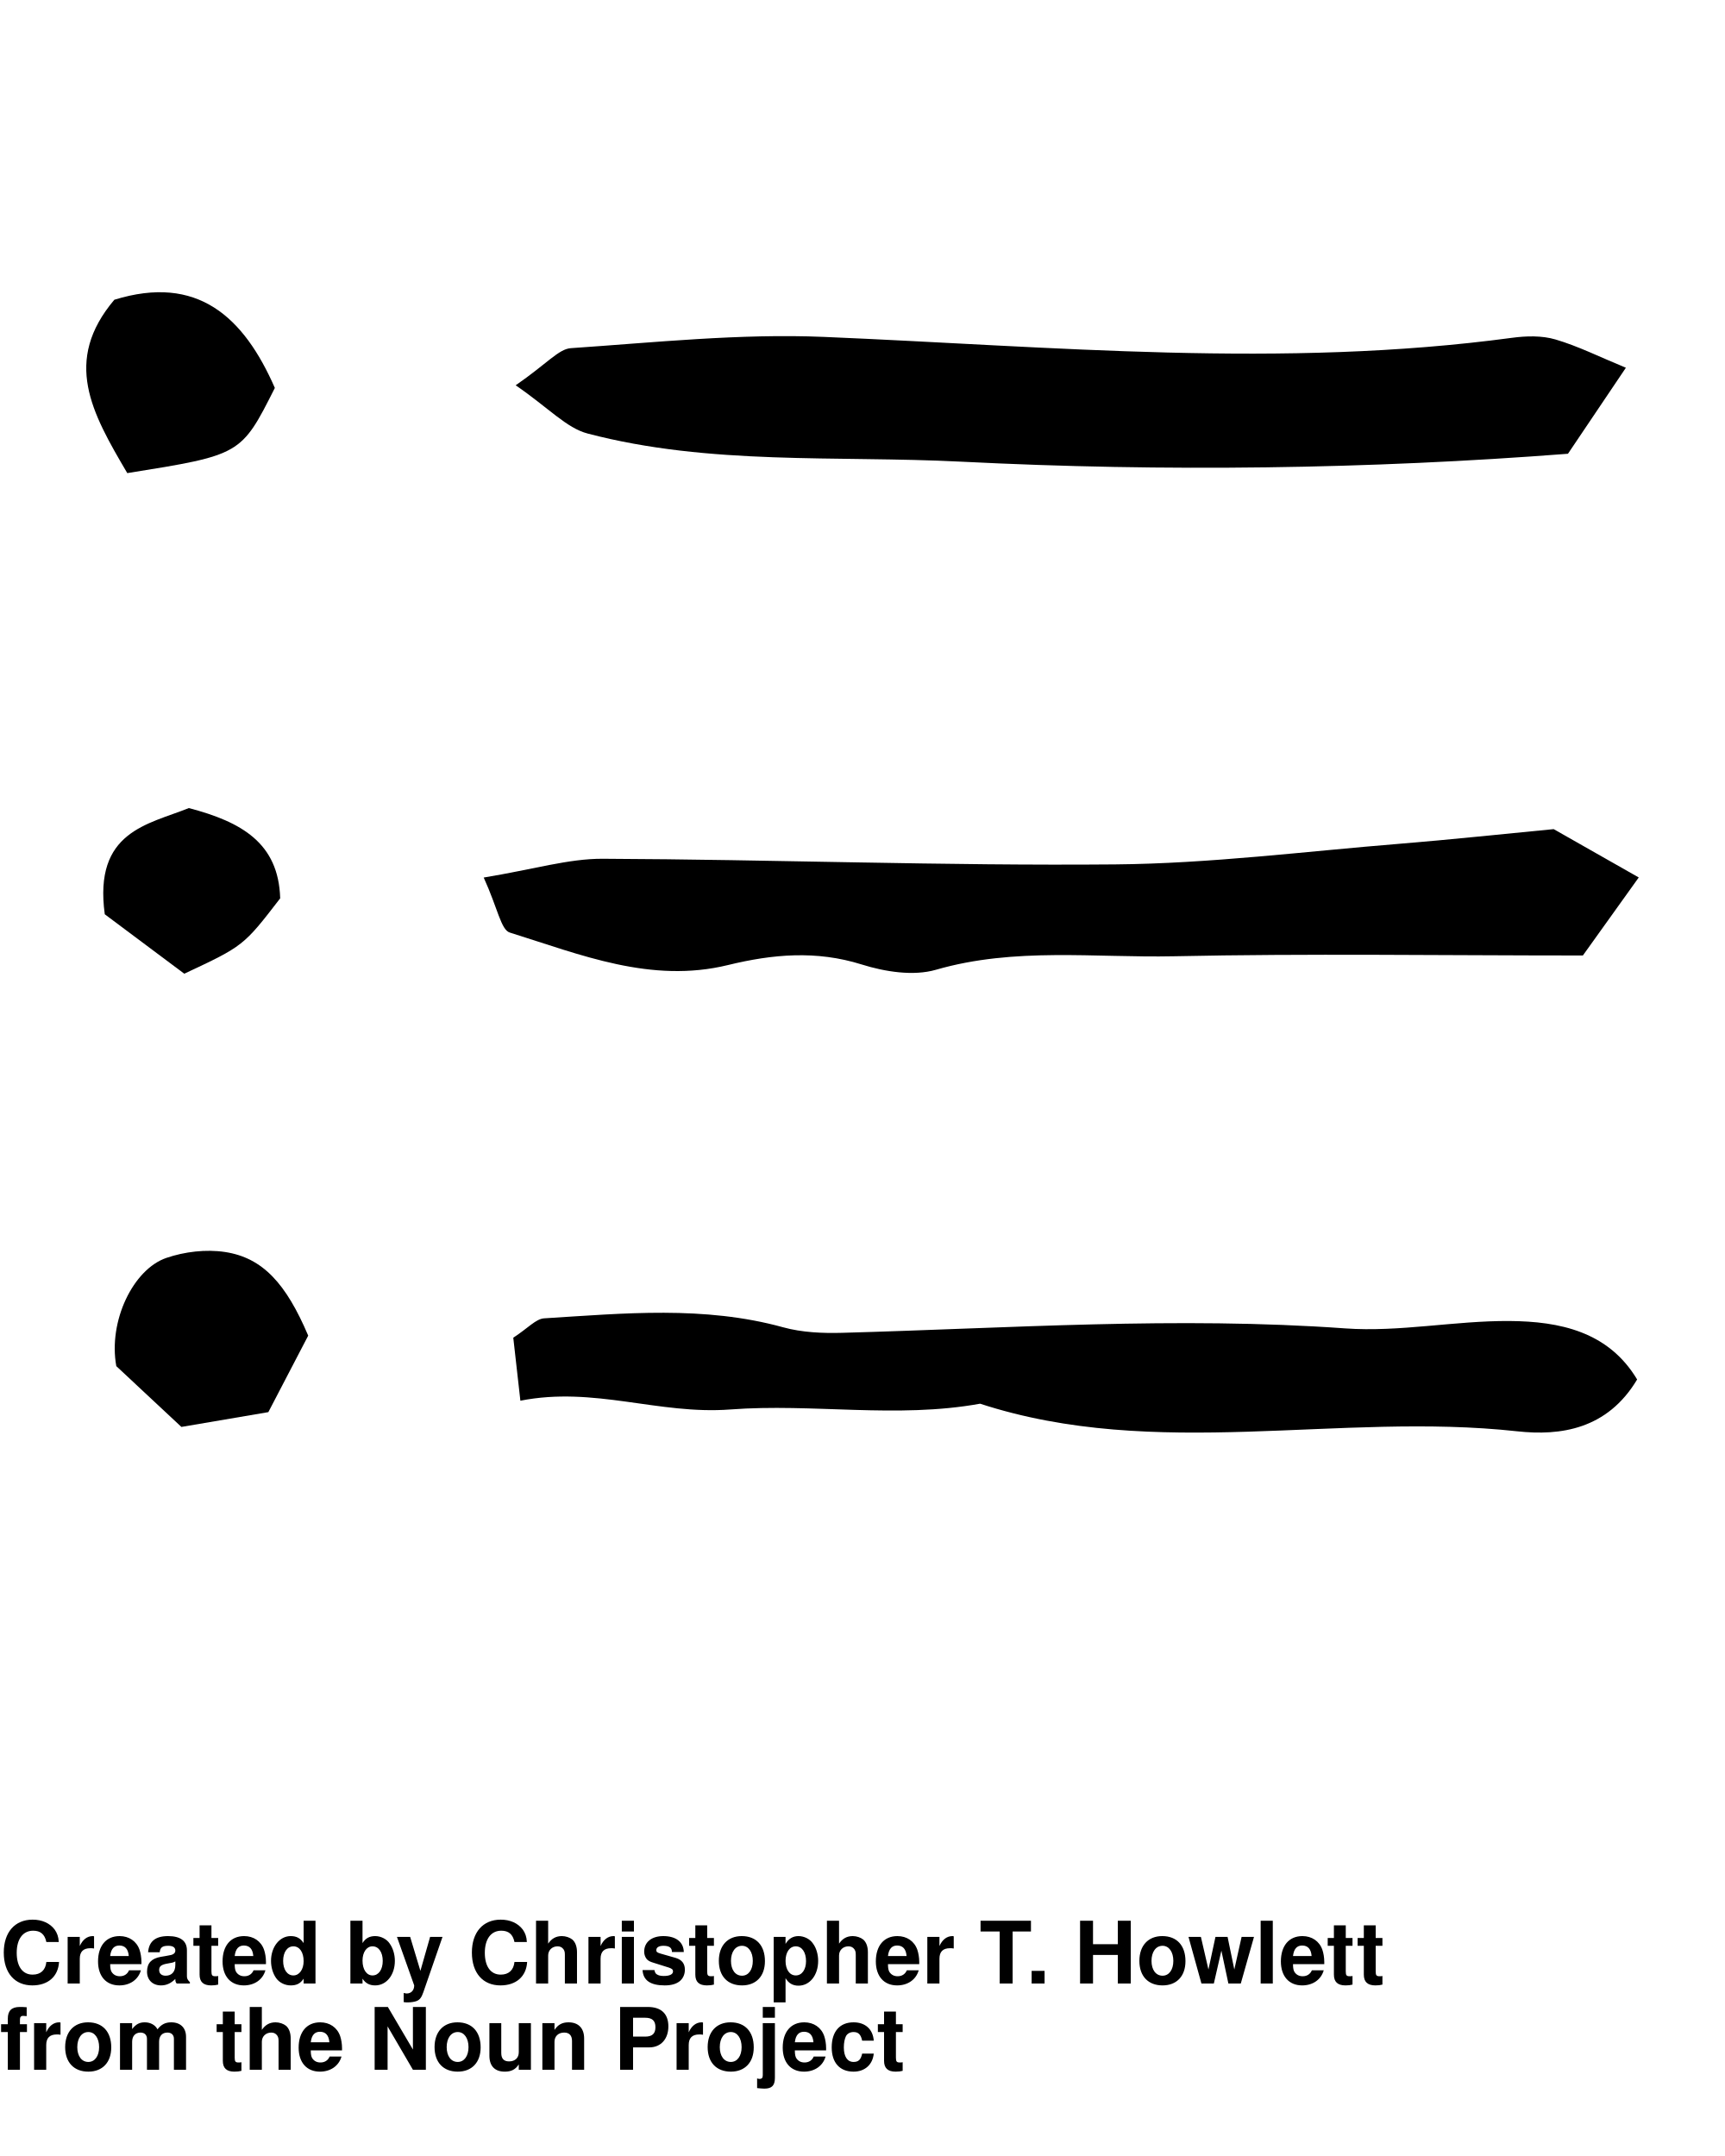
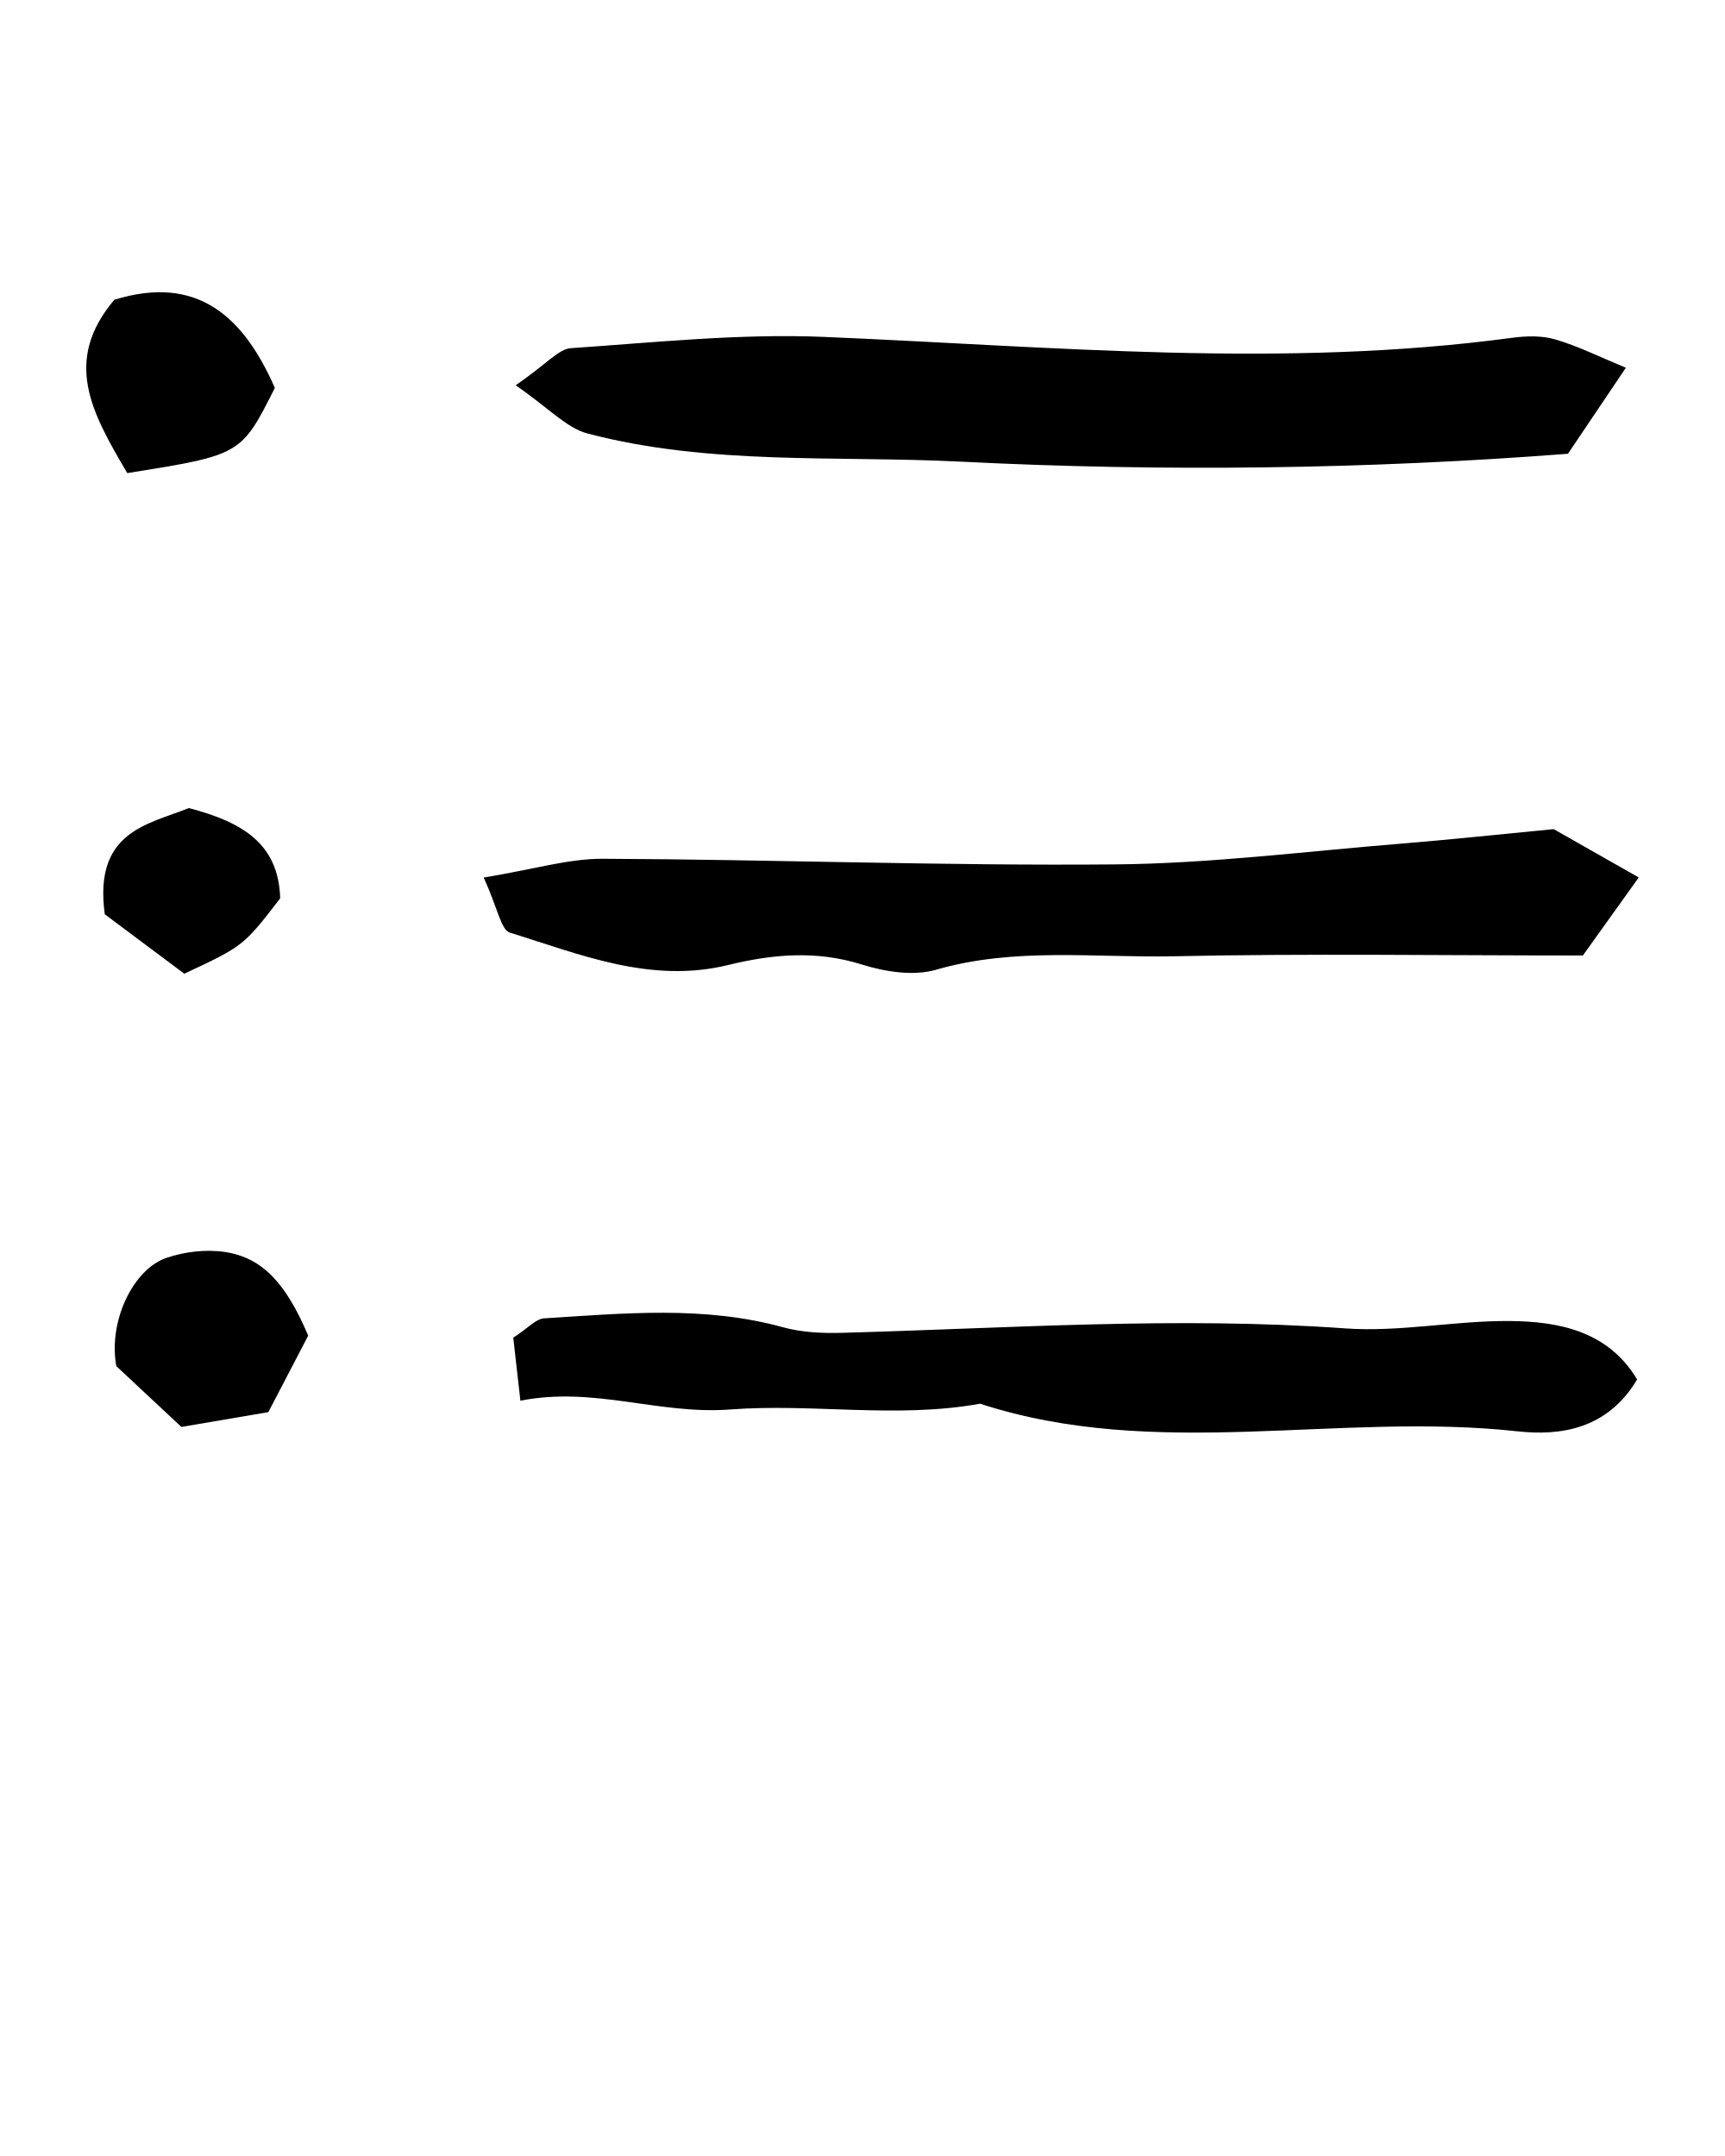
- <svg xmlns="http://www.w3.org/2000/svg" version="1.1" x="0px" y="0px" viewBox="0 0 100 125" enable-background="new 0 0 100 100" xml:space="preserve">
-   <g>
-     <path d="M55.706,26.766c11.837,0.598,23.677,0.432,35.19-0.458c1.218-1.809,2.154-3.199,3.358-4.987   c-1.518-0.625-2.765-1.252-4.082-1.64c-0.785-0.231-1.695-0.207-2.522-0.095c-13.302,1.79-26.587,0.504-39.887-0.053   c-4.875-0.204-9.786,0.321-14.67,0.653c-0.705,0.048-1.357,0.878-3.198,2.152c1.934,1.332,2.944,2.476,4.169,2.797   C41.159,26.997,48.48,26.401,55.706,26.766z" />
-     <path d="M42.203,55.951c2.581-0.63,5.114-0.861,7.747-0.034c1.35,0.424,2.999,0.687,4.307,0.308   c4.57-1.322,9.207-0.685,13.803-0.783c7.737-0.165,15.48-0.045,23.701-0.045c0.874-1.22,1.993-2.783,3.239-4.524   c-2.011-1.142-3.517-1.997-4.932-2.802c-3.094,0.297-5.987,0.61-8.887,0.845c-5.511,0.446-11.023,1.151-16.539,1.2   c-9.897,0.089-19.797-0.286-29.697-0.327c-1.984-0.008-3.971,0.606-6.904,1.089c0.821,1.805,1,3.03,1.511,3.189   C33.657,55.348,37.739,57.041,42.203,55.951z" />
-     <path d="M87.502,76.589c-3.175-0.021-6.376,0.654-9.523,0.428c-9.737-0.7-19.442-0.009-29.159,0.257   c-1.139,0.031-2.331-0.02-3.419-0.32c-4.588-1.266-9.225-0.808-13.856-0.52c-0.482,0.03-0.933,0.567-1.79,1.123   c0.093,0.828,0.21,1.861,0.412,3.653c4.283-0.848,8.006,0.823,12.171,0.508c4.779-0.362,9.658,0.541,14.479-0.335   c10.225,3.332,20.779,0.464,31.132,1.6c2.513,0.276,5.228-0.109,6.957-3.004C93.246,77.205,90.425,76.608,87.502,76.589z" />
-     <path d="M15.933,22.491c-1.804-4.124-4.488-6.602-9.305-5.112C3.631,20.93,5.307,23.915,7.379,27.43   C13.976,26.375,13.976,26.375,15.933,22.491z" />
-     <path d="M13.044,72.588c-1.099-0.167-2.346-0.019-3.404,0.344c-1.917,0.658-3.373,3.661-2.898,6.273   c1.106,1.033,2.538,2.37,3.774,3.525c1.947-0.331,3.372-0.574,5.04-0.858c0.73-1.4,1.521-2.919,2.311-4.435   C16.59,74.432,15.238,72.921,13.044,72.588z" />
-     <path d="M16.243,52.083c-0.094-3.213-2.248-4.433-5.296-5.233c-2.355,0.953-5.533,1.335-4.873,6.158   c1.345,1.006,3.096,2.314,4.609,3.445C14.115,54.846,14.115,54.846,16.243,52.083z" />
+ <svg xmlns="http://www.w3.org/2000/svg" version="1.1" x="0px" y="0px" viewBox="0 0 100 125" enable-background="new 0 0 100 100" xml:space="preserve" id="svg2">
+   <defs id="defs24" />
+   <g id="g4">
+     <path d="M55.706,26.766c11.837,0.598,23.677,0.432,35.19-0.458c1.218-1.809,2.154-3.199,3.358-4.987   c-1.518-0.625-2.765-1.252-4.082-1.64c-0.785-0.231-1.695-0.207-2.522-0.095c-13.302,1.79-26.587,0.504-39.887-0.053   c-4.875-0.204-9.786,0.321-14.67,0.653c-0.705,0.048-1.357,0.878-3.198,2.152c1.934,1.332,2.944,2.476,4.169,2.797   C41.159,26.997,48.48,26.401,55.706,26.766z" id="path6" />
+     <path d="M42.203,55.951c2.581-0.63,5.114-0.861,7.747-0.034c1.35,0.424,2.999,0.687,4.307,0.308   c4.57-1.322,9.207-0.685,13.803-0.783c7.737-0.165,15.48-0.045,23.701-0.045c0.874-1.22,1.993-2.783,3.239-4.524   c-2.011-1.142-3.517-1.997-4.932-2.802c-3.094,0.297-5.987,0.61-8.887,0.845c-5.511,0.446-11.023,1.151-16.539,1.2   c-9.897,0.089-19.797-0.286-29.697-0.327c-1.984-0.008-3.971,0.606-6.904,1.089c0.821,1.805,1,3.03,1.511,3.189   C33.657,55.348,37.739,57.041,42.203,55.951z" id="path8" />
+     <path d="M87.502,76.589c-3.175-0.021-6.376,0.654-9.523,0.428c-9.737-0.7-19.442-0.009-29.159,0.257   c-1.139,0.031-2.331-0.02-3.419-0.32c-4.588-1.266-9.225-0.808-13.856-0.52c-0.482,0.03-0.933,0.567-1.79,1.123   c0.093,0.828,0.21,1.861,0.412,3.653c4.283-0.848,8.006,0.823,12.171,0.508c4.779-0.362,9.658,0.541,14.479-0.335   c10.225,3.332,20.779,0.464,31.132,1.6c2.513,0.276,5.228-0.109,6.957-3.004C93.246,77.205,90.425,76.608,87.502,76.589z" id="path10" />
+     <path d="M15.933,22.491c-1.804-4.124-4.488-6.602-9.305-5.112C3.631,20.93,5.307,23.915,7.379,27.43   C13.976,26.375,13.976,26.375,15.933,22.491z" id="path12" />
+     <path d="M13.044,72.588c-1.099-0.167-2.346-0.019-3.404,0.344c-1.917,0.658-3.373,3.661-2.898,6.273   c1.106,1.033,2.538,2.37,3.774,3.525c1.947-0.331,3.372-0.574,5.04-0.858c0.73-1.4,1.521-2.919,2.311-4.435   C16.59,74.432,15.238,72.921,13.044,72.588z" id="path14" />
+     <path d="M16.243,52.083c-0.094-3.213-2.248-4.433-5.296-5.233c-2.355,0.953-5.533,1.335-4.873,6.158   c1.345,1.006,3.096,2.314,4.609,3.445C14.115,54.846,14.115,54.846,16.243,52.083z" id="path16" />
  </g>
-   <text x="0" y="115" fill="#000000" font-size="5px" font-weight="bold" font-family="'Helvetica Neue', Helvetica, Arial-Unicode, Arial, Sans-serif">Created by Christopher T. Howlett</text>
-   <text x="0" y="120" fill="#000000" font-size="5px" font-weight="bold" font-family="'Helvetica Neue', Helvetica, Arial-Unicode, Arial, Sans-serif">from the Noun Project</text>
</svg>
